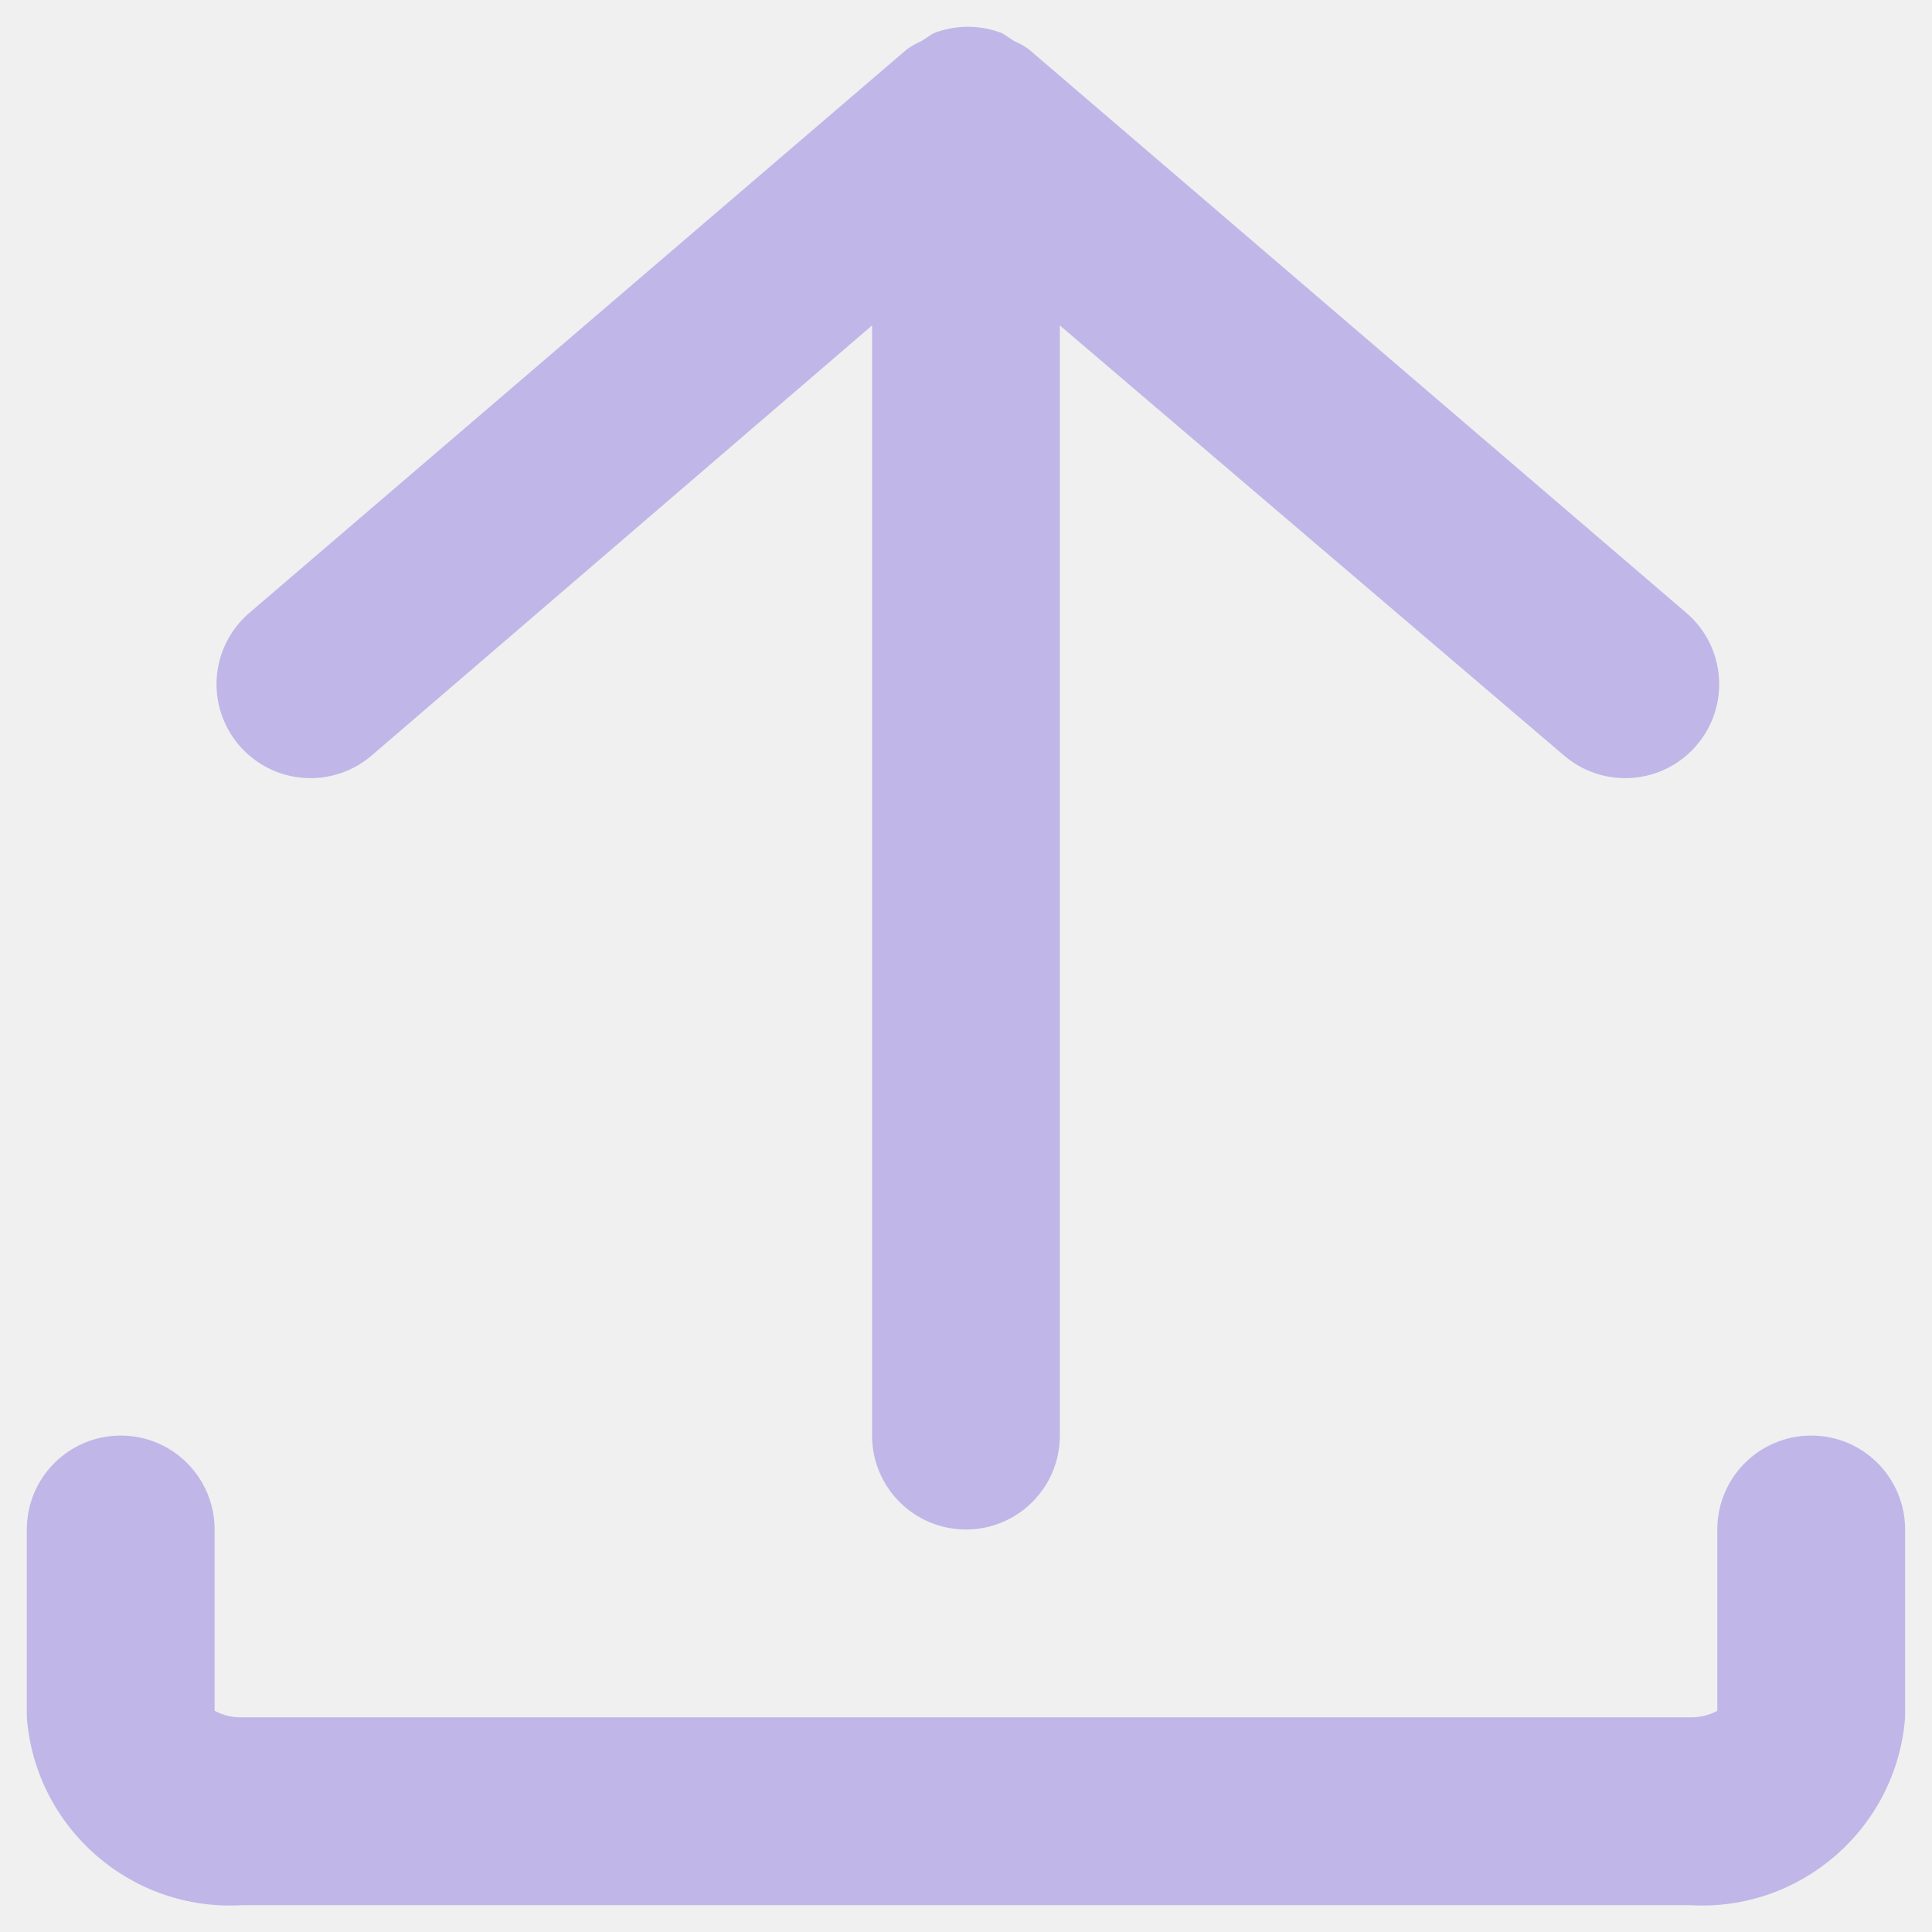
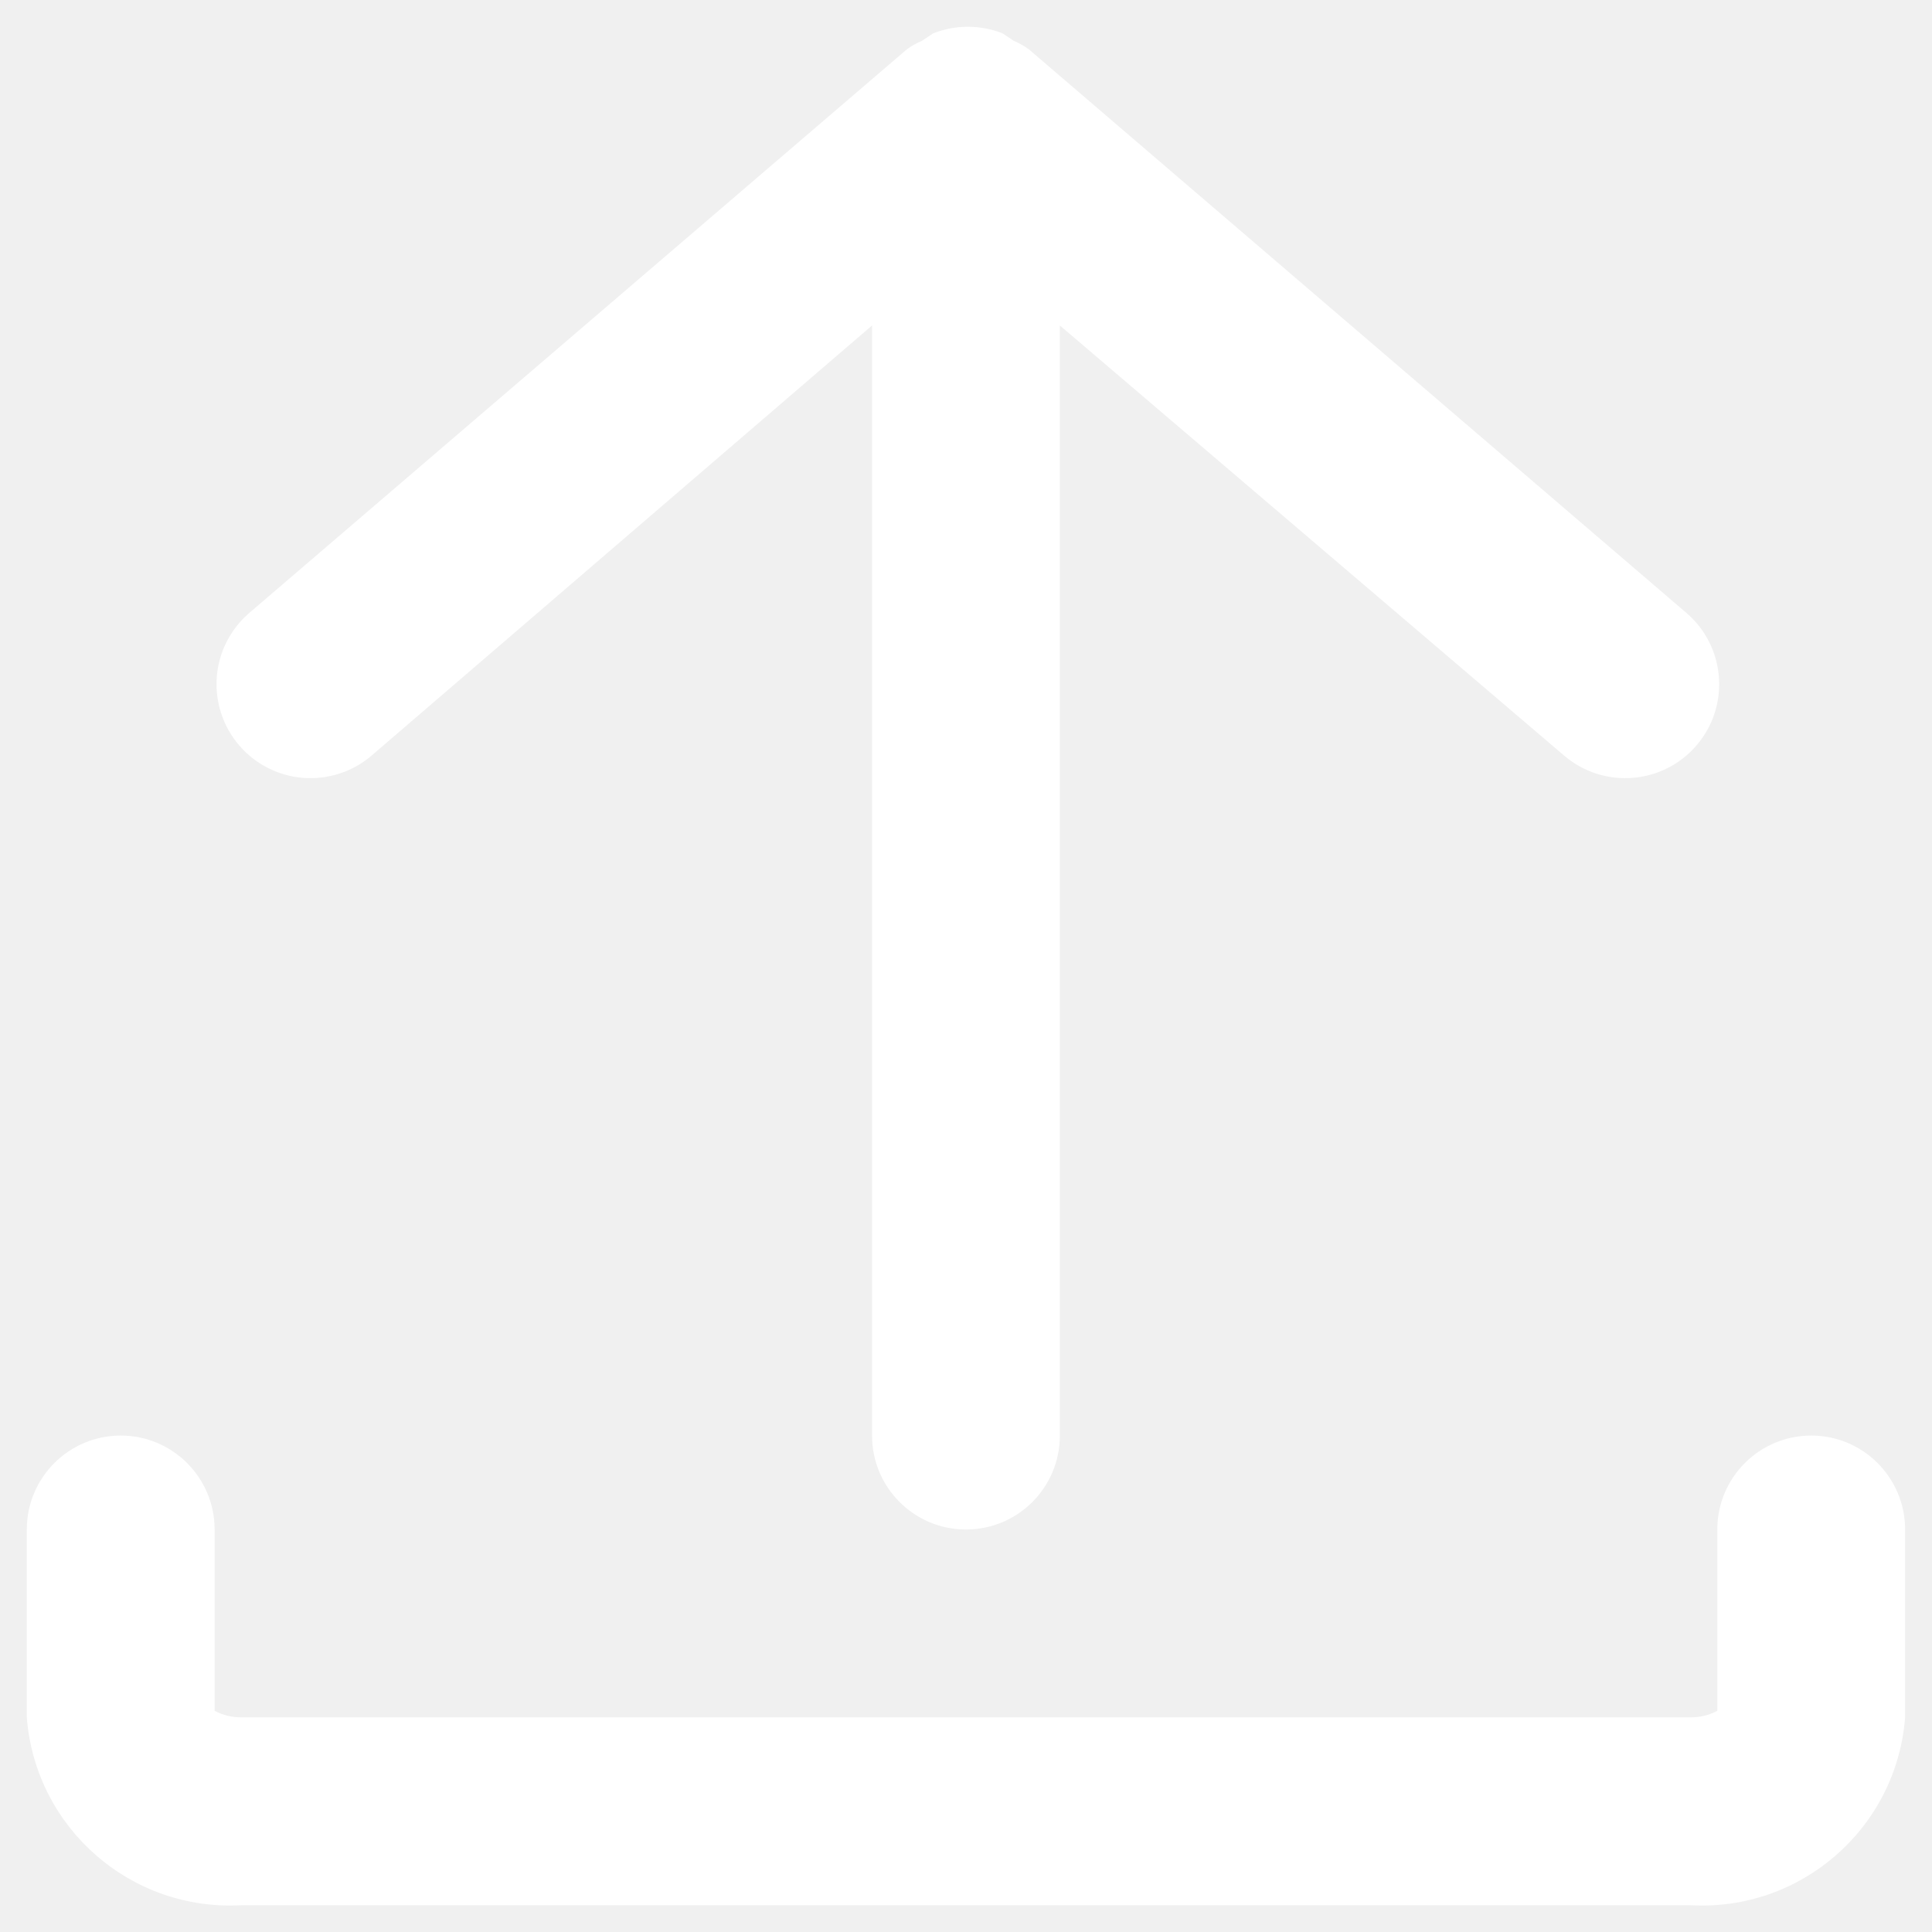
<svg xmlns="http://www.w3.org/2000/svg" width="24" height="24" viewBox="0 0 24 24" fill="none">
  <g id="Group">
    <g id="Layer_53">
-       <path id="Shape" fill-rule="evenodd" clip-rule="evenodd" d="M2.693 8.409C2.669 8.718 2.769 9.023 2.97 9.258C3.171 9.493 3.457 9.639 3.766 9.663C4.074 9.687 4.38 9.588 4.615 9.387L10.833 4.043V17.833C10.833 18.478 11.355 19 12 19C12.644 19 13.166 18.478 13.166 17.833V4.043L19.431 9.387C19.921 9.805 20.657 9.748 21.076 9.258C21.495 8.769 21.438 8.032 20.948 7.613L12.781 0.613C12.723 0.571 12.661 0.536 12.595 0.508L12.455 0.415C12.178 0.305 11.868 0.305 11.591 0.415L11.451 0.508C11.385 0.536 11.323 0.571 11.265 0.613L3.098 7.613C2.863 7.814 2.717 8.101 2.693 8.409ZM21.333 19C21.333 18.356 21.855 17.833 22.5 17.833C23.144 17.833 23.666 18.356 23.666 19V21.333C23.561 22.709 22.372 23.747 20.995 23.667H3.005C1.627 23.747 0.439 22.709 0.333 21.333V19C0.333 18.356 0.855 17.833 1.5 17.833C2.144 17.833 2.666 18.356 2.666 19V21.252C2.77 21.308 2.887 21.336 3.005 21.333H20.995C21.113 21.336 21.229 21.308 21.333 21.252V19Z" fill="#C0B7E8" />
+       <path id="Shape" fill-rule="evenodd" clip-rule="evenodd" d="M2.693 8.409C2.669 8.718 2.769 9.023 2.97 9.258C3.171 9.493 3.457 9.639 3.766 9.663C4.074 9.687 4.38 9.588 4.615 9.387L10.833 4.043V17.833C10.833 18.478 11.355 19 12 19C12.644 19 13.166 18.478 13.166 17.833V4.043L19.431 9.387C19.921 9.805 20.657 9.748 21.076 9.258C21.495 8.769 21.438 8.032 20.948 7.613L12.781 0.613C12.723 0.571 12.661 0.536 12.595 0.508L12.455 0.415C12.178 0.305 11.868 0.305 11.591 0.415L11.451 0.508C11.385 0.536 11.323 0.571 11.265 0.613L3.098 7.613C2.863 7.814 2.717 8.101 2.693 8.409ZM21.333 19C21.333 18.356 21.855 17.833 22.5 17.833C23.144 17.833 23.666 18.356 23.666 19V21.333C23.561 22.709 22.372 23.747 20.995 23.667H3.005C1.627 23.747 0.439 22.709 0.333 21.333V19C0.333 18.356 0.855 17.833 1.5 17.833C2.144 17.833 2.666 18.356 2.666 19V21.252C2.77 21.308 2.887 21.336 3.005 21.333H20.995C21.113 21.336 21.229 21.308 21.333 21.252V19Z" fill="#fff" />
    </g>
  </g>
</svg>
